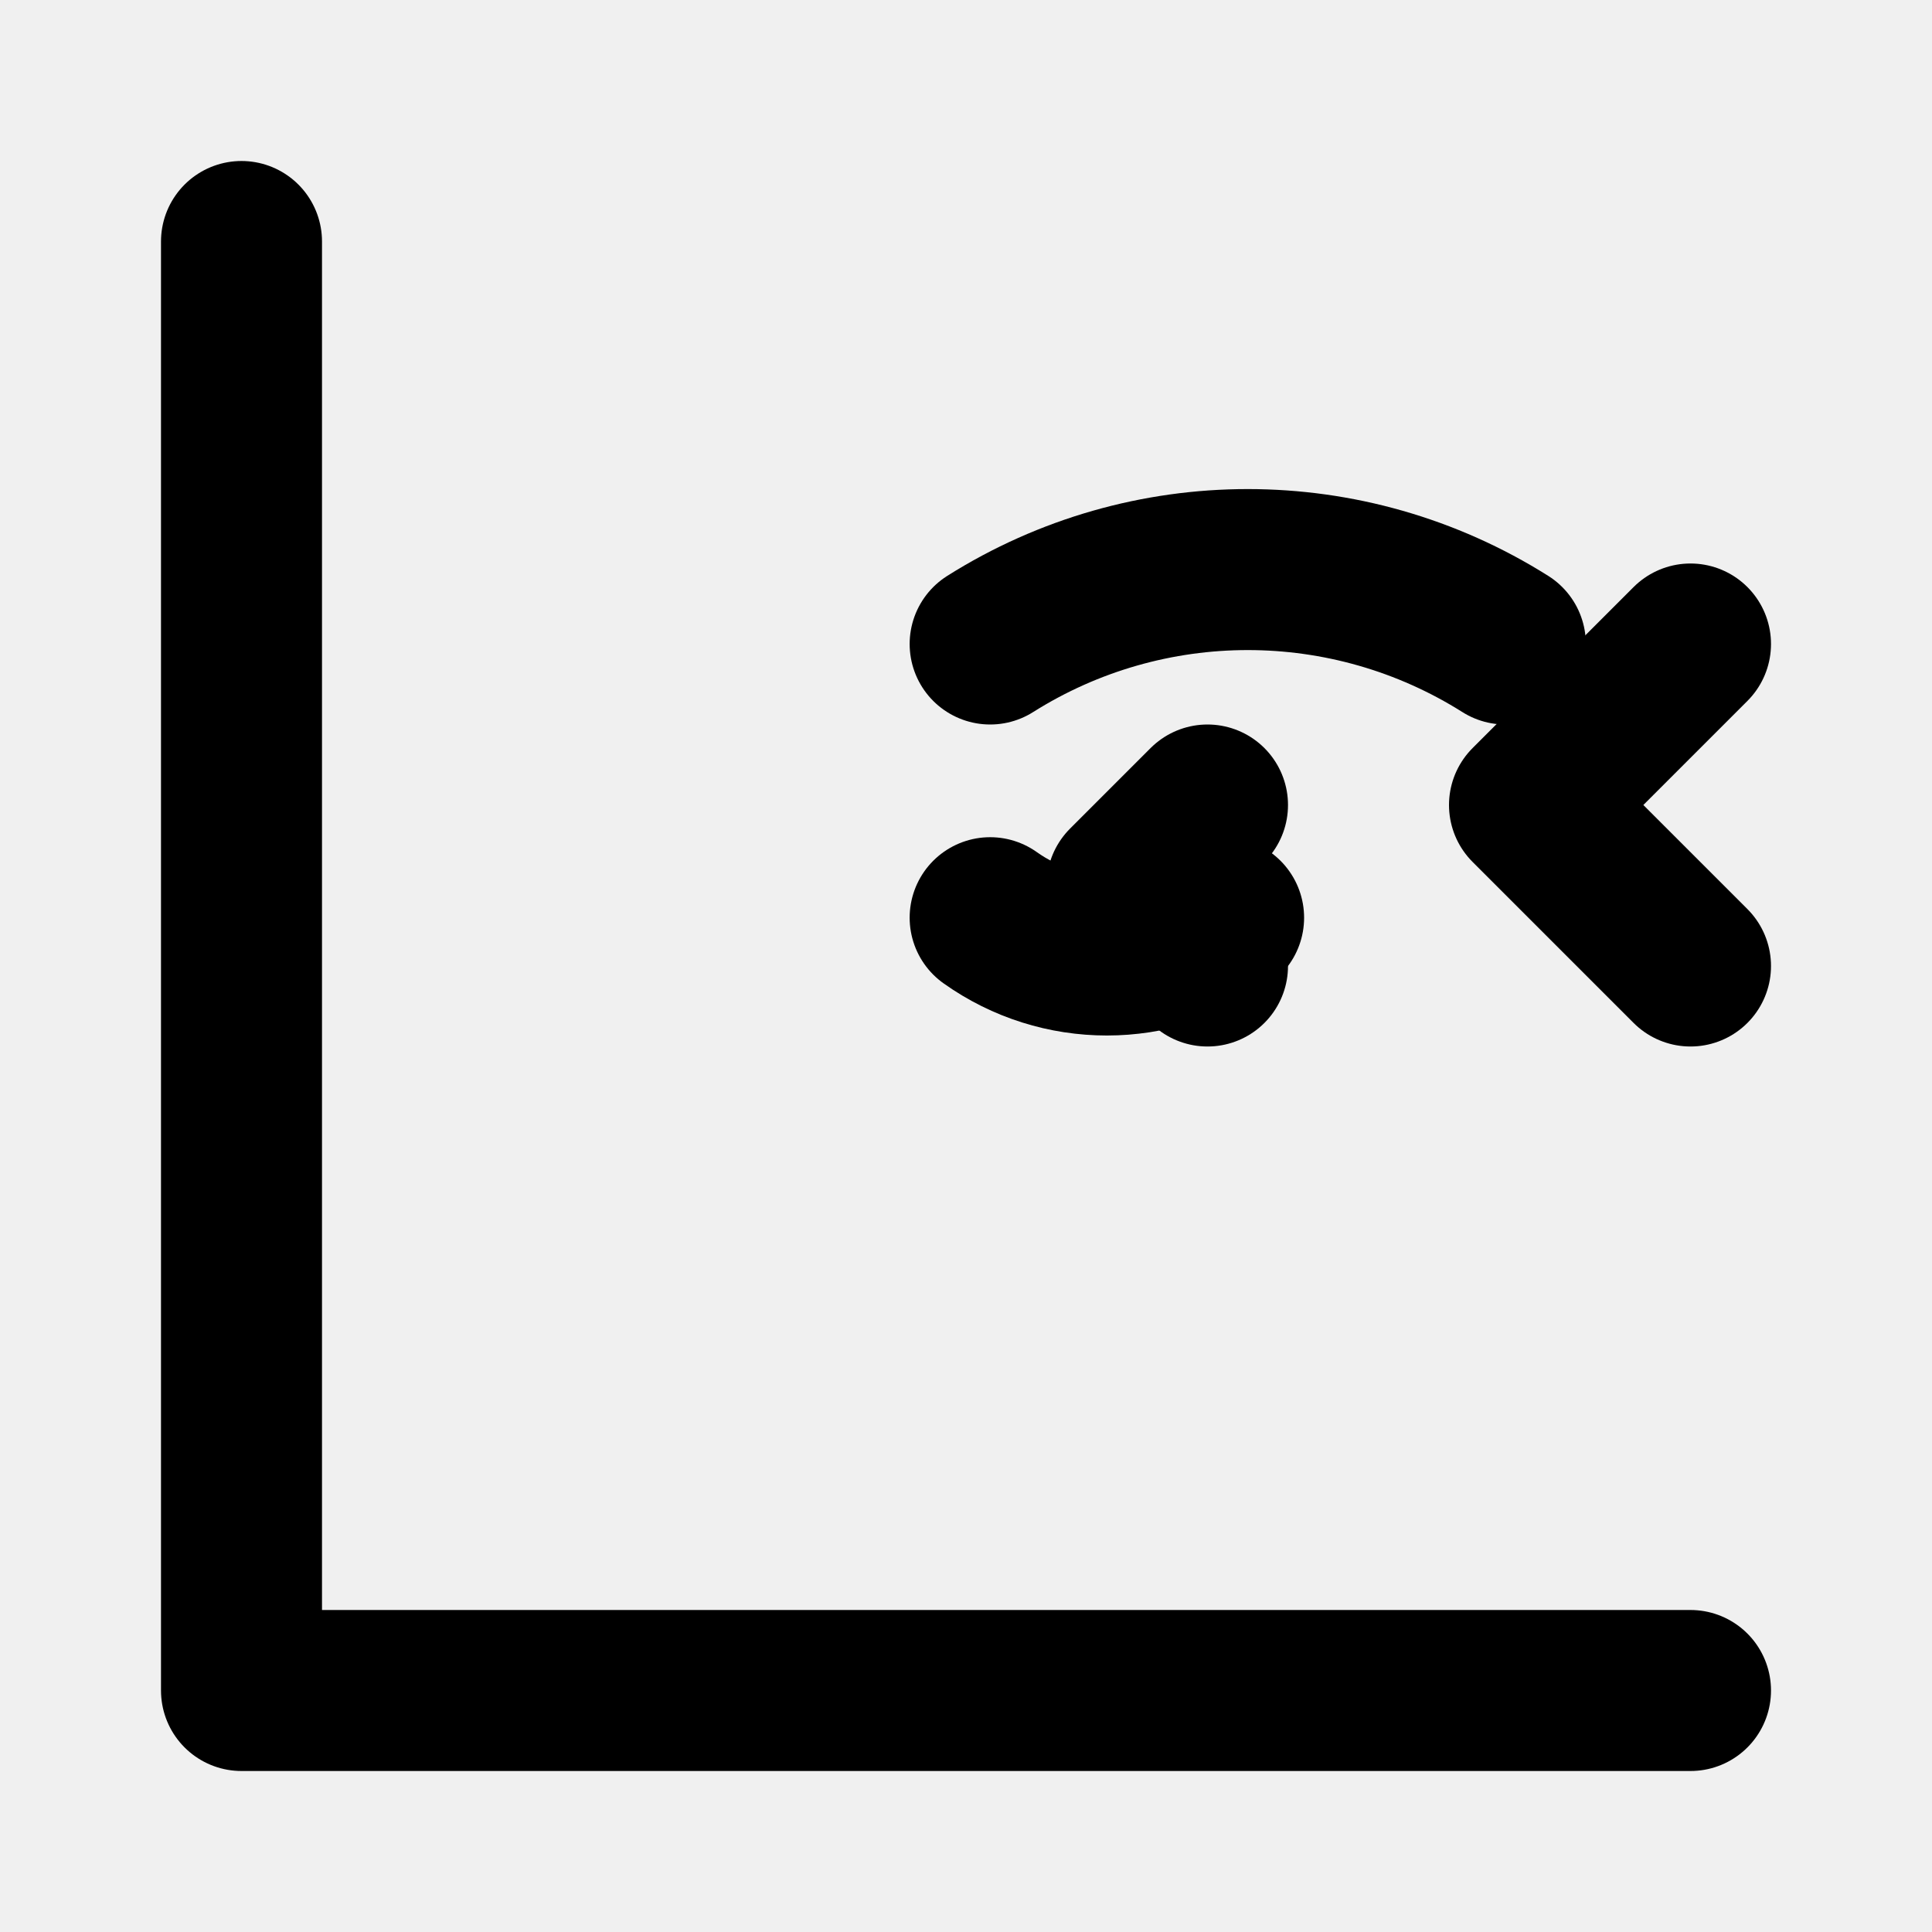
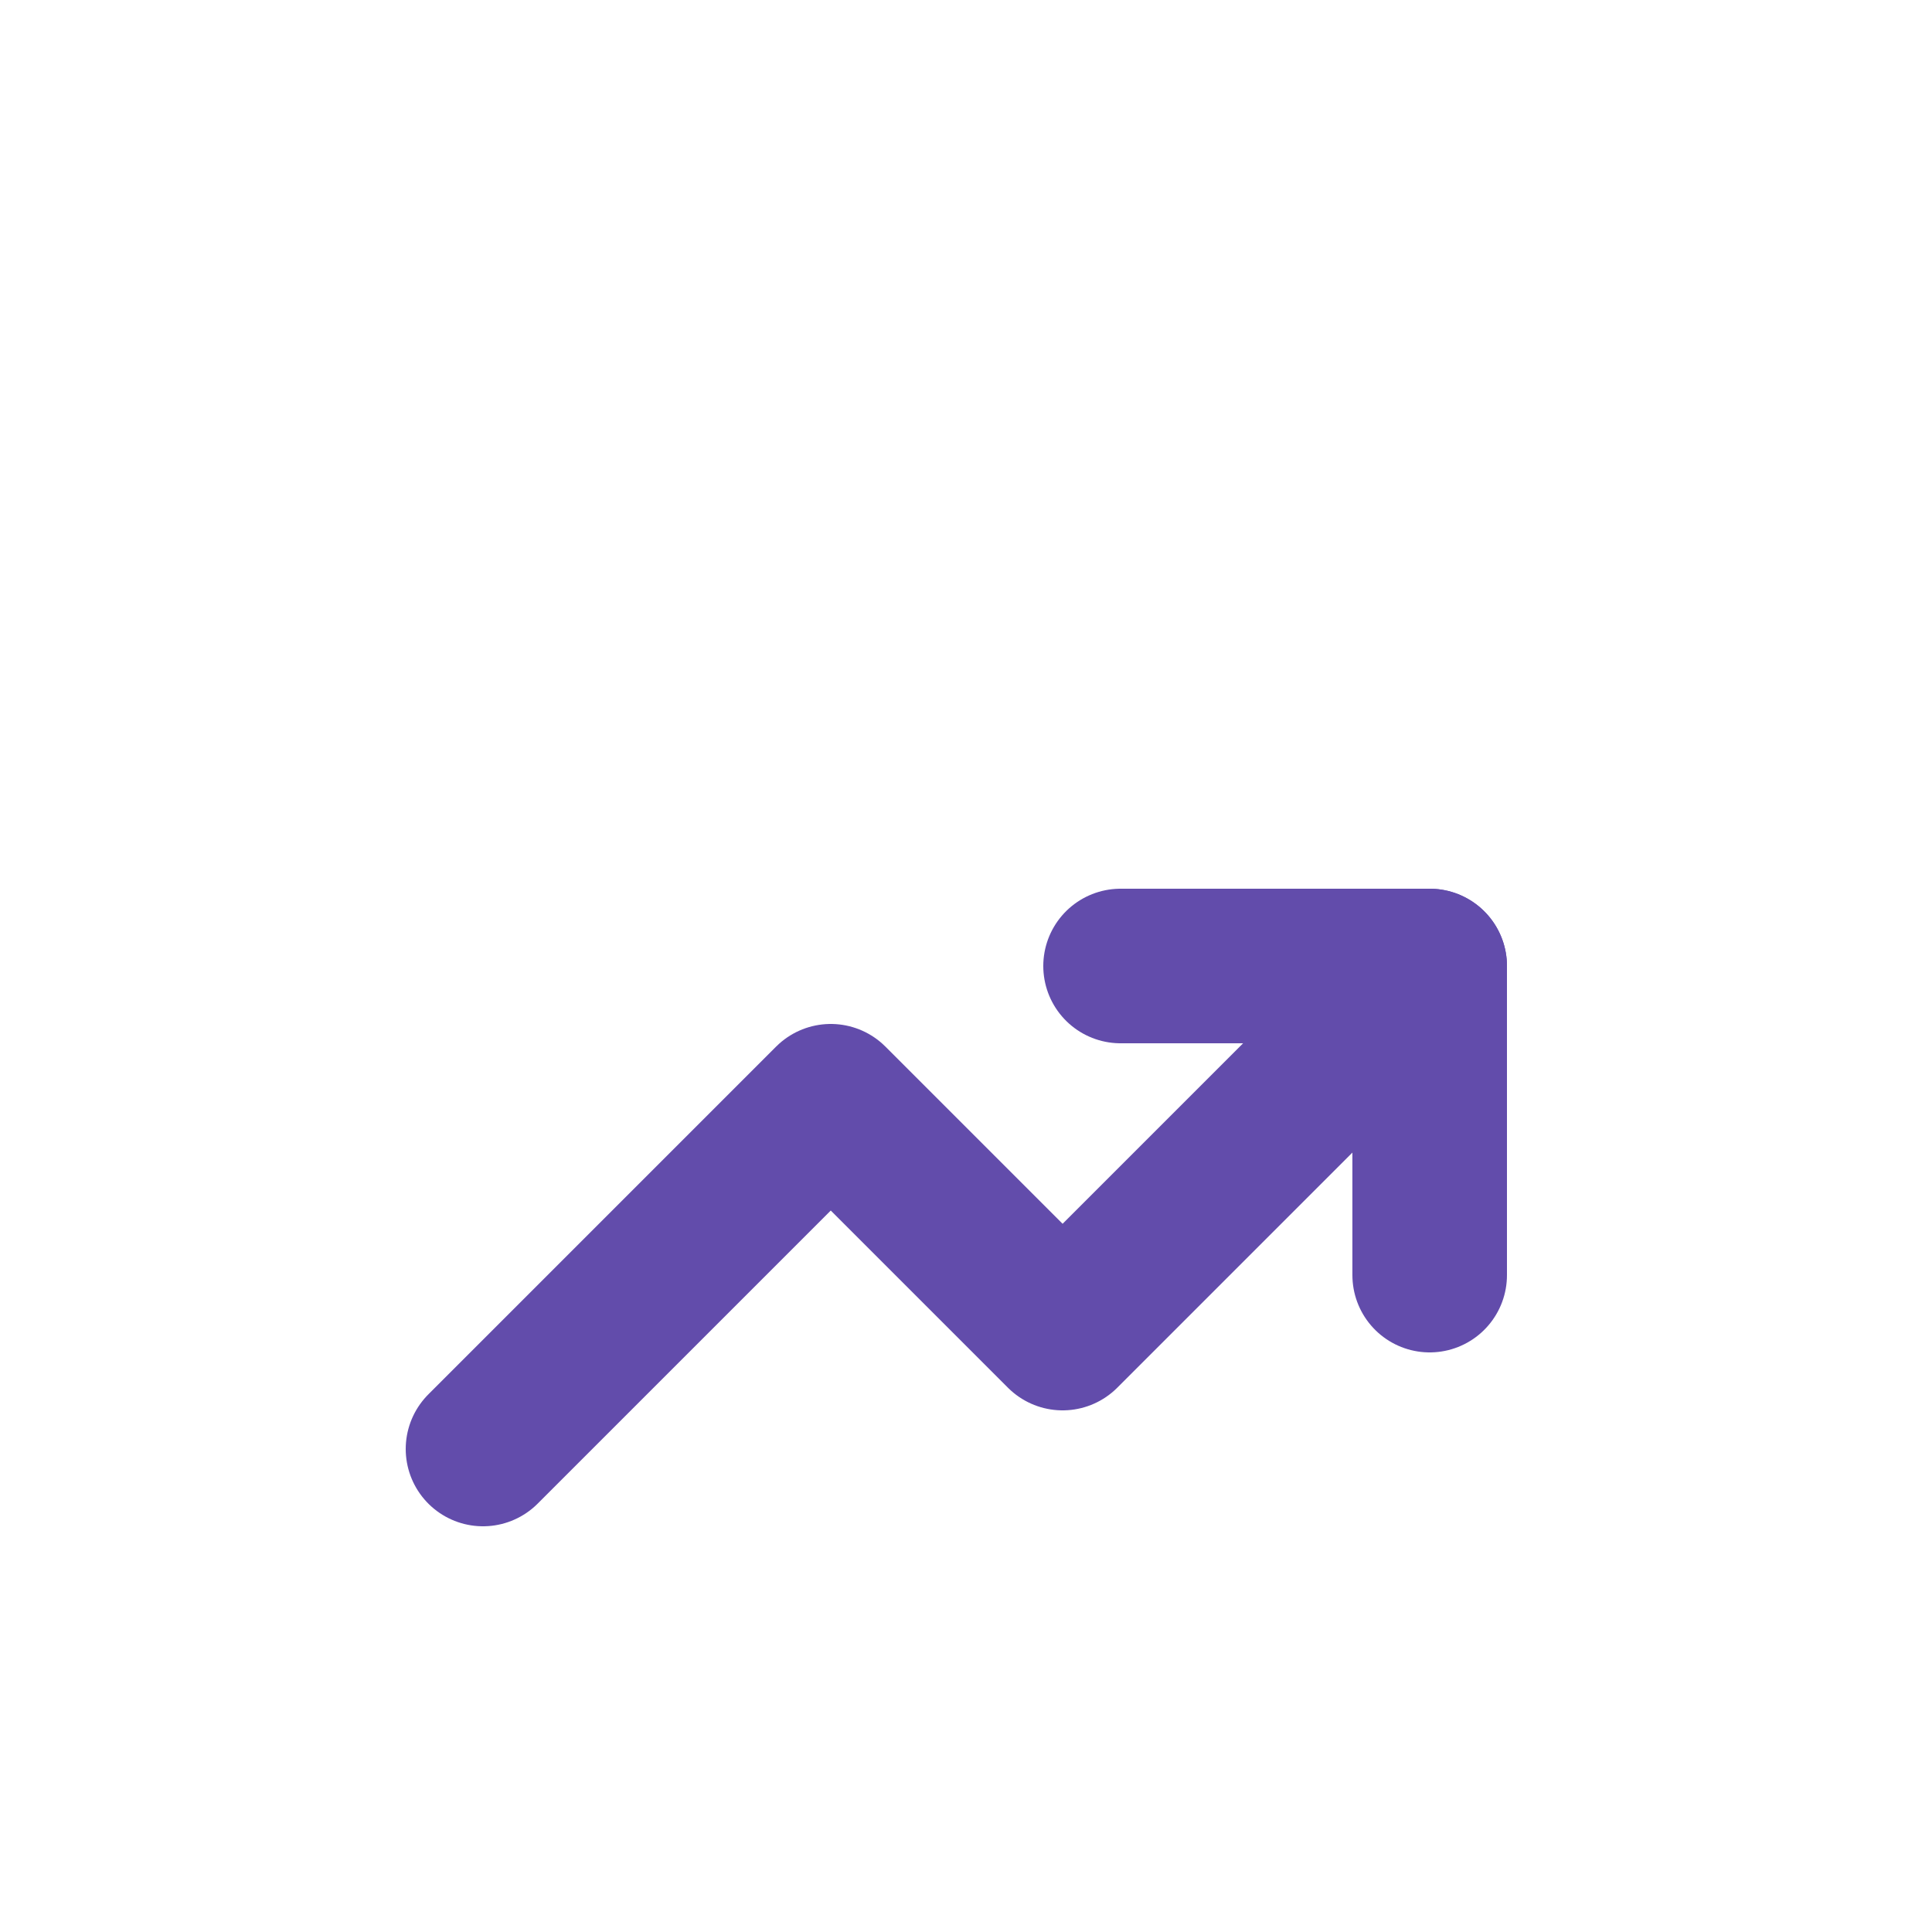
- <svg xmlns="http://www.w3.org/2000/svg" width="24" height="24" viewBox="0 0 24 24" fill="none">
-   <path d="M3 3v18h18" stroke="currentColor" stroke-width="2" stroke-linecap="round" stroke-linejoin="round" />
-   <path d="M18.7 8a6 6 0 0 0-6.4 0" stroke="currentColor" stroke-width="2" stroke-linecap="round" stroke-linejoin="round" />
-   <path d="M15.2 11.4a2.5 2.5 0 0 1-2.9 0" stroke="currentColor" stroke-width="2" stroke-linecap="round" stroke-linejoin="round" />
-   <path d="m21 12-2-2 2-2" stroke="currentColor" stroke-width="2" stroke-linecap="round" stroke-linejoin="round" />
-   <path d="m15 12-1-1 1-1" stroke="currentColor" stroke-width="2" stroke-linecap="round" stroke-linejoin="round" />
+ <svg xmlns="http://www.w3.org/2000/svg" viewBox="0 0 100 100">
+   <rect width="100" height="100" fill="white" />
+   <path d="M25 75l18-18 12 12 19-19" stroke="#624CAB" stroke-width="8" stroke-linecap="round" stroke-linejoin="round" fill="none" />
+   <path d="M58 50h16v16" stroke="#624CAB" stroke-width="8" stroke-linecap="round" stroke-linejoin="round" fill="none" />
</svg>
